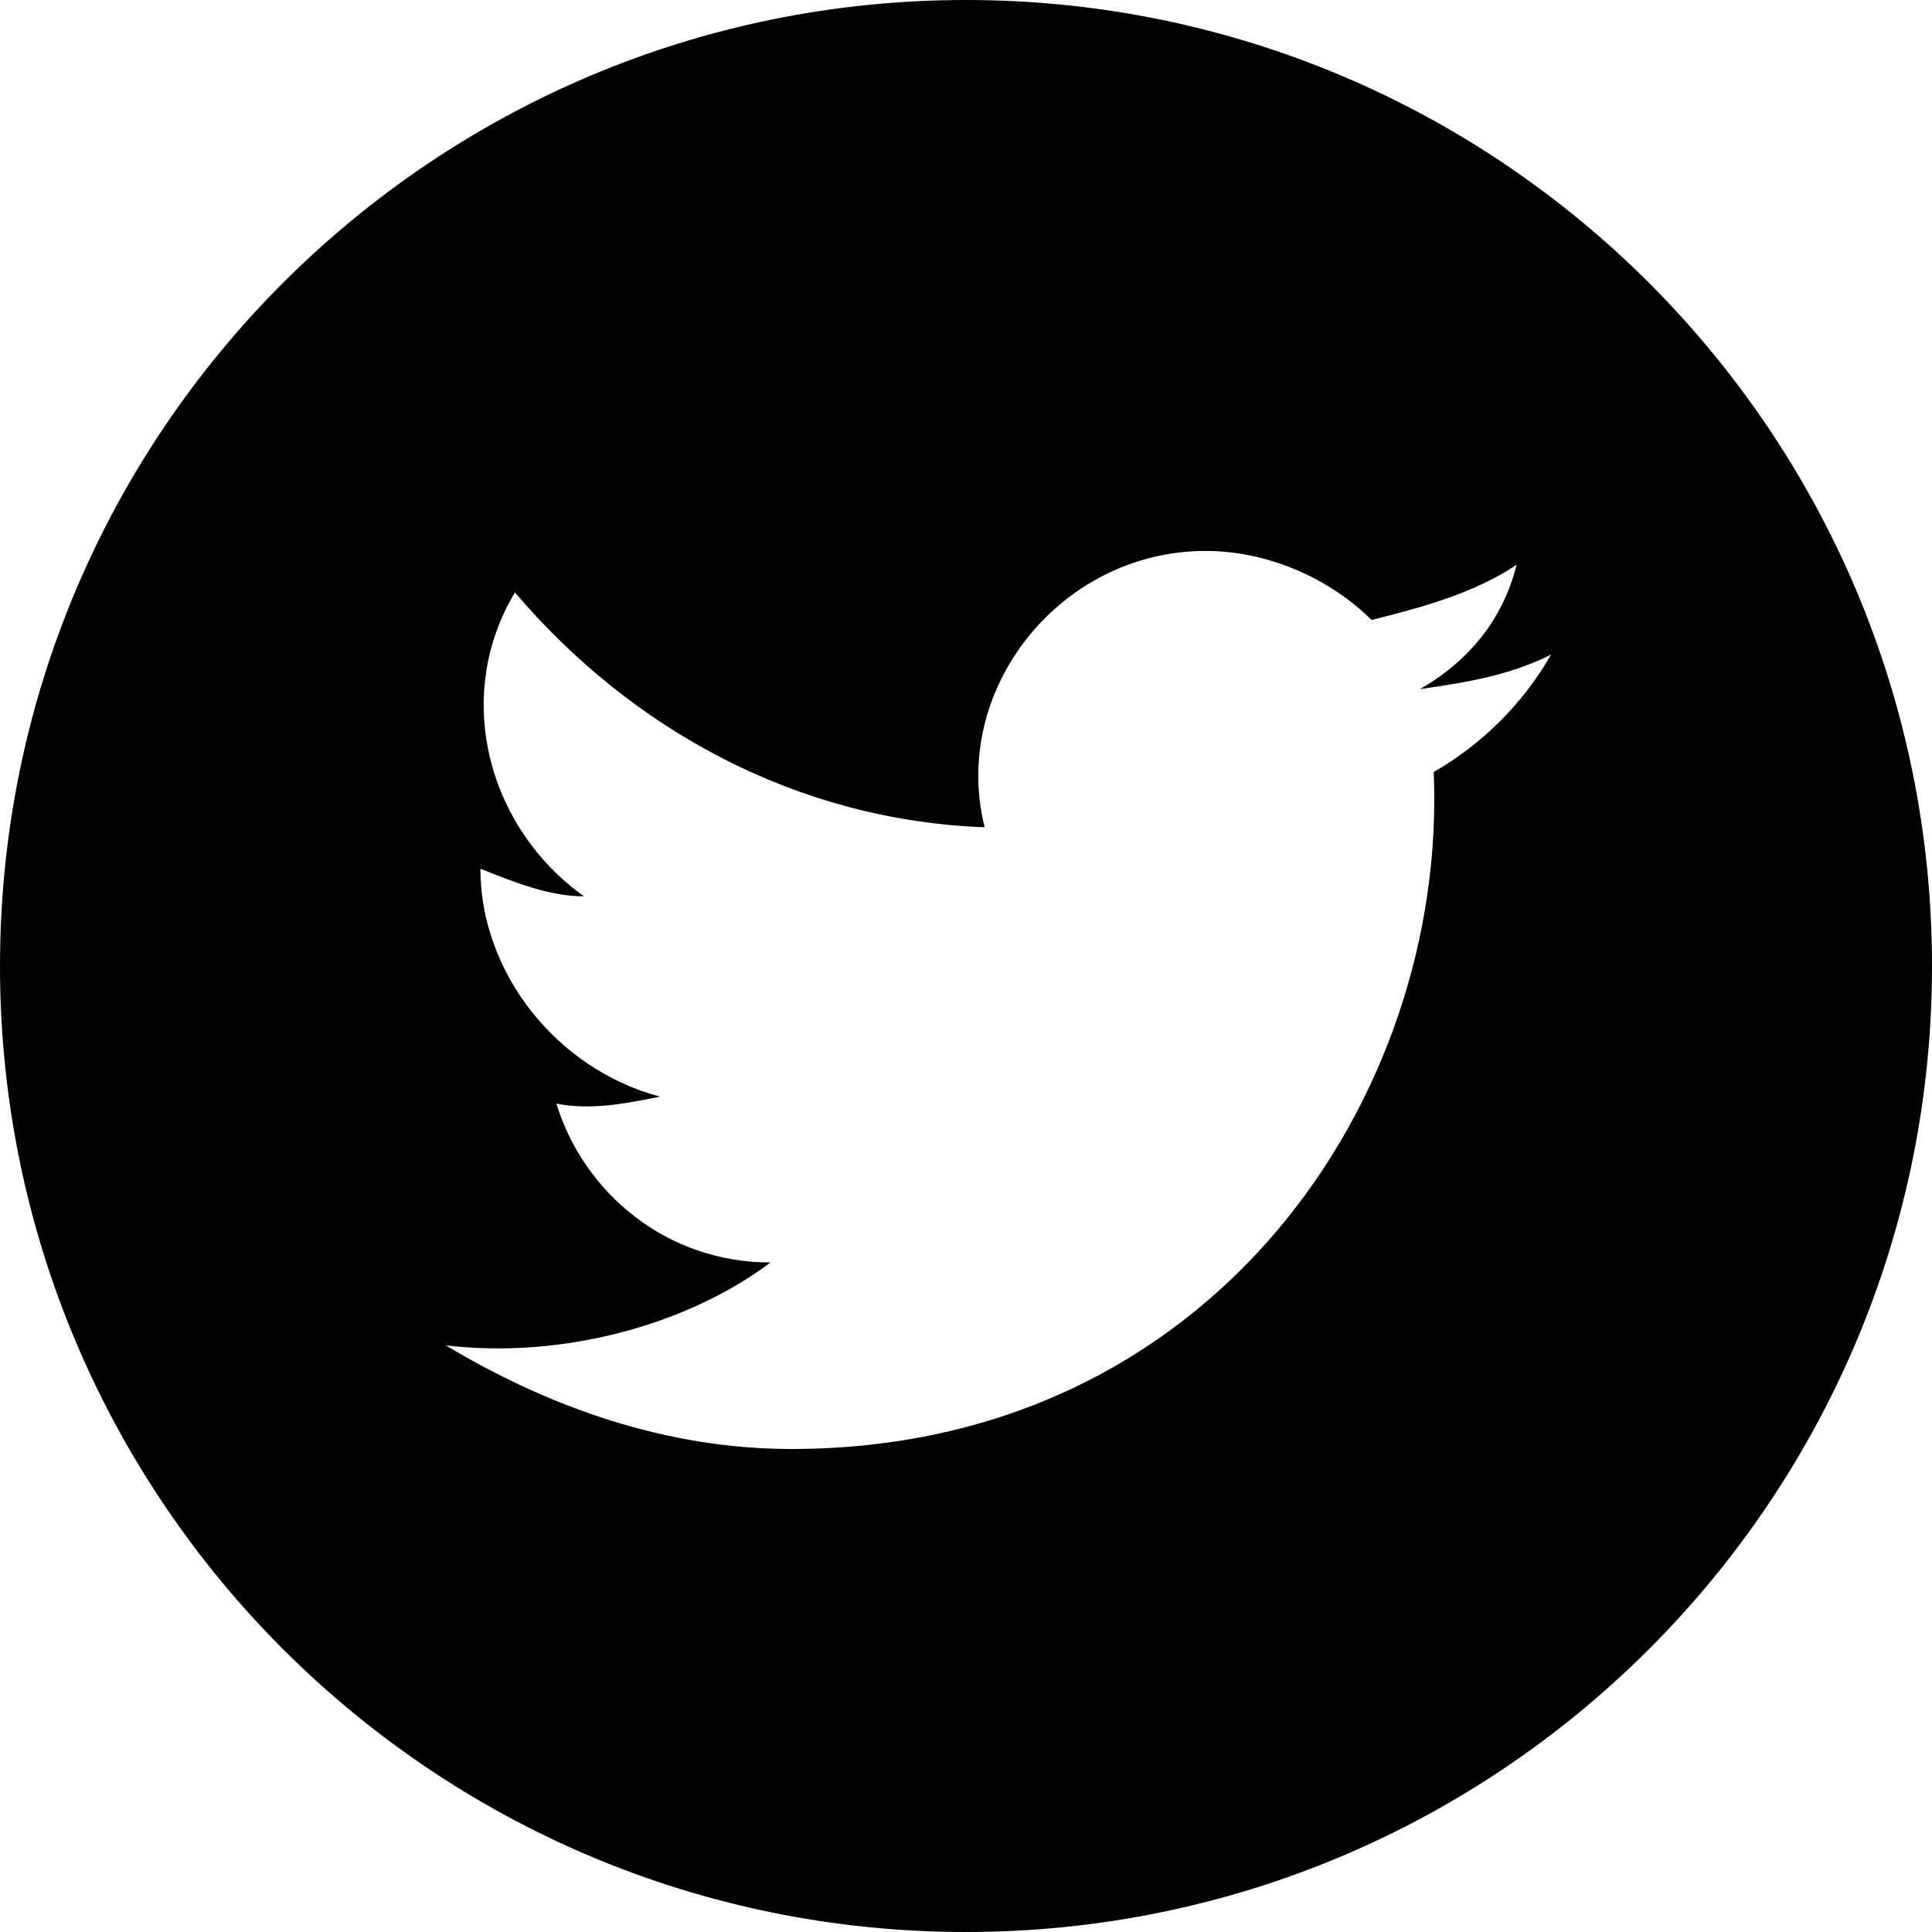
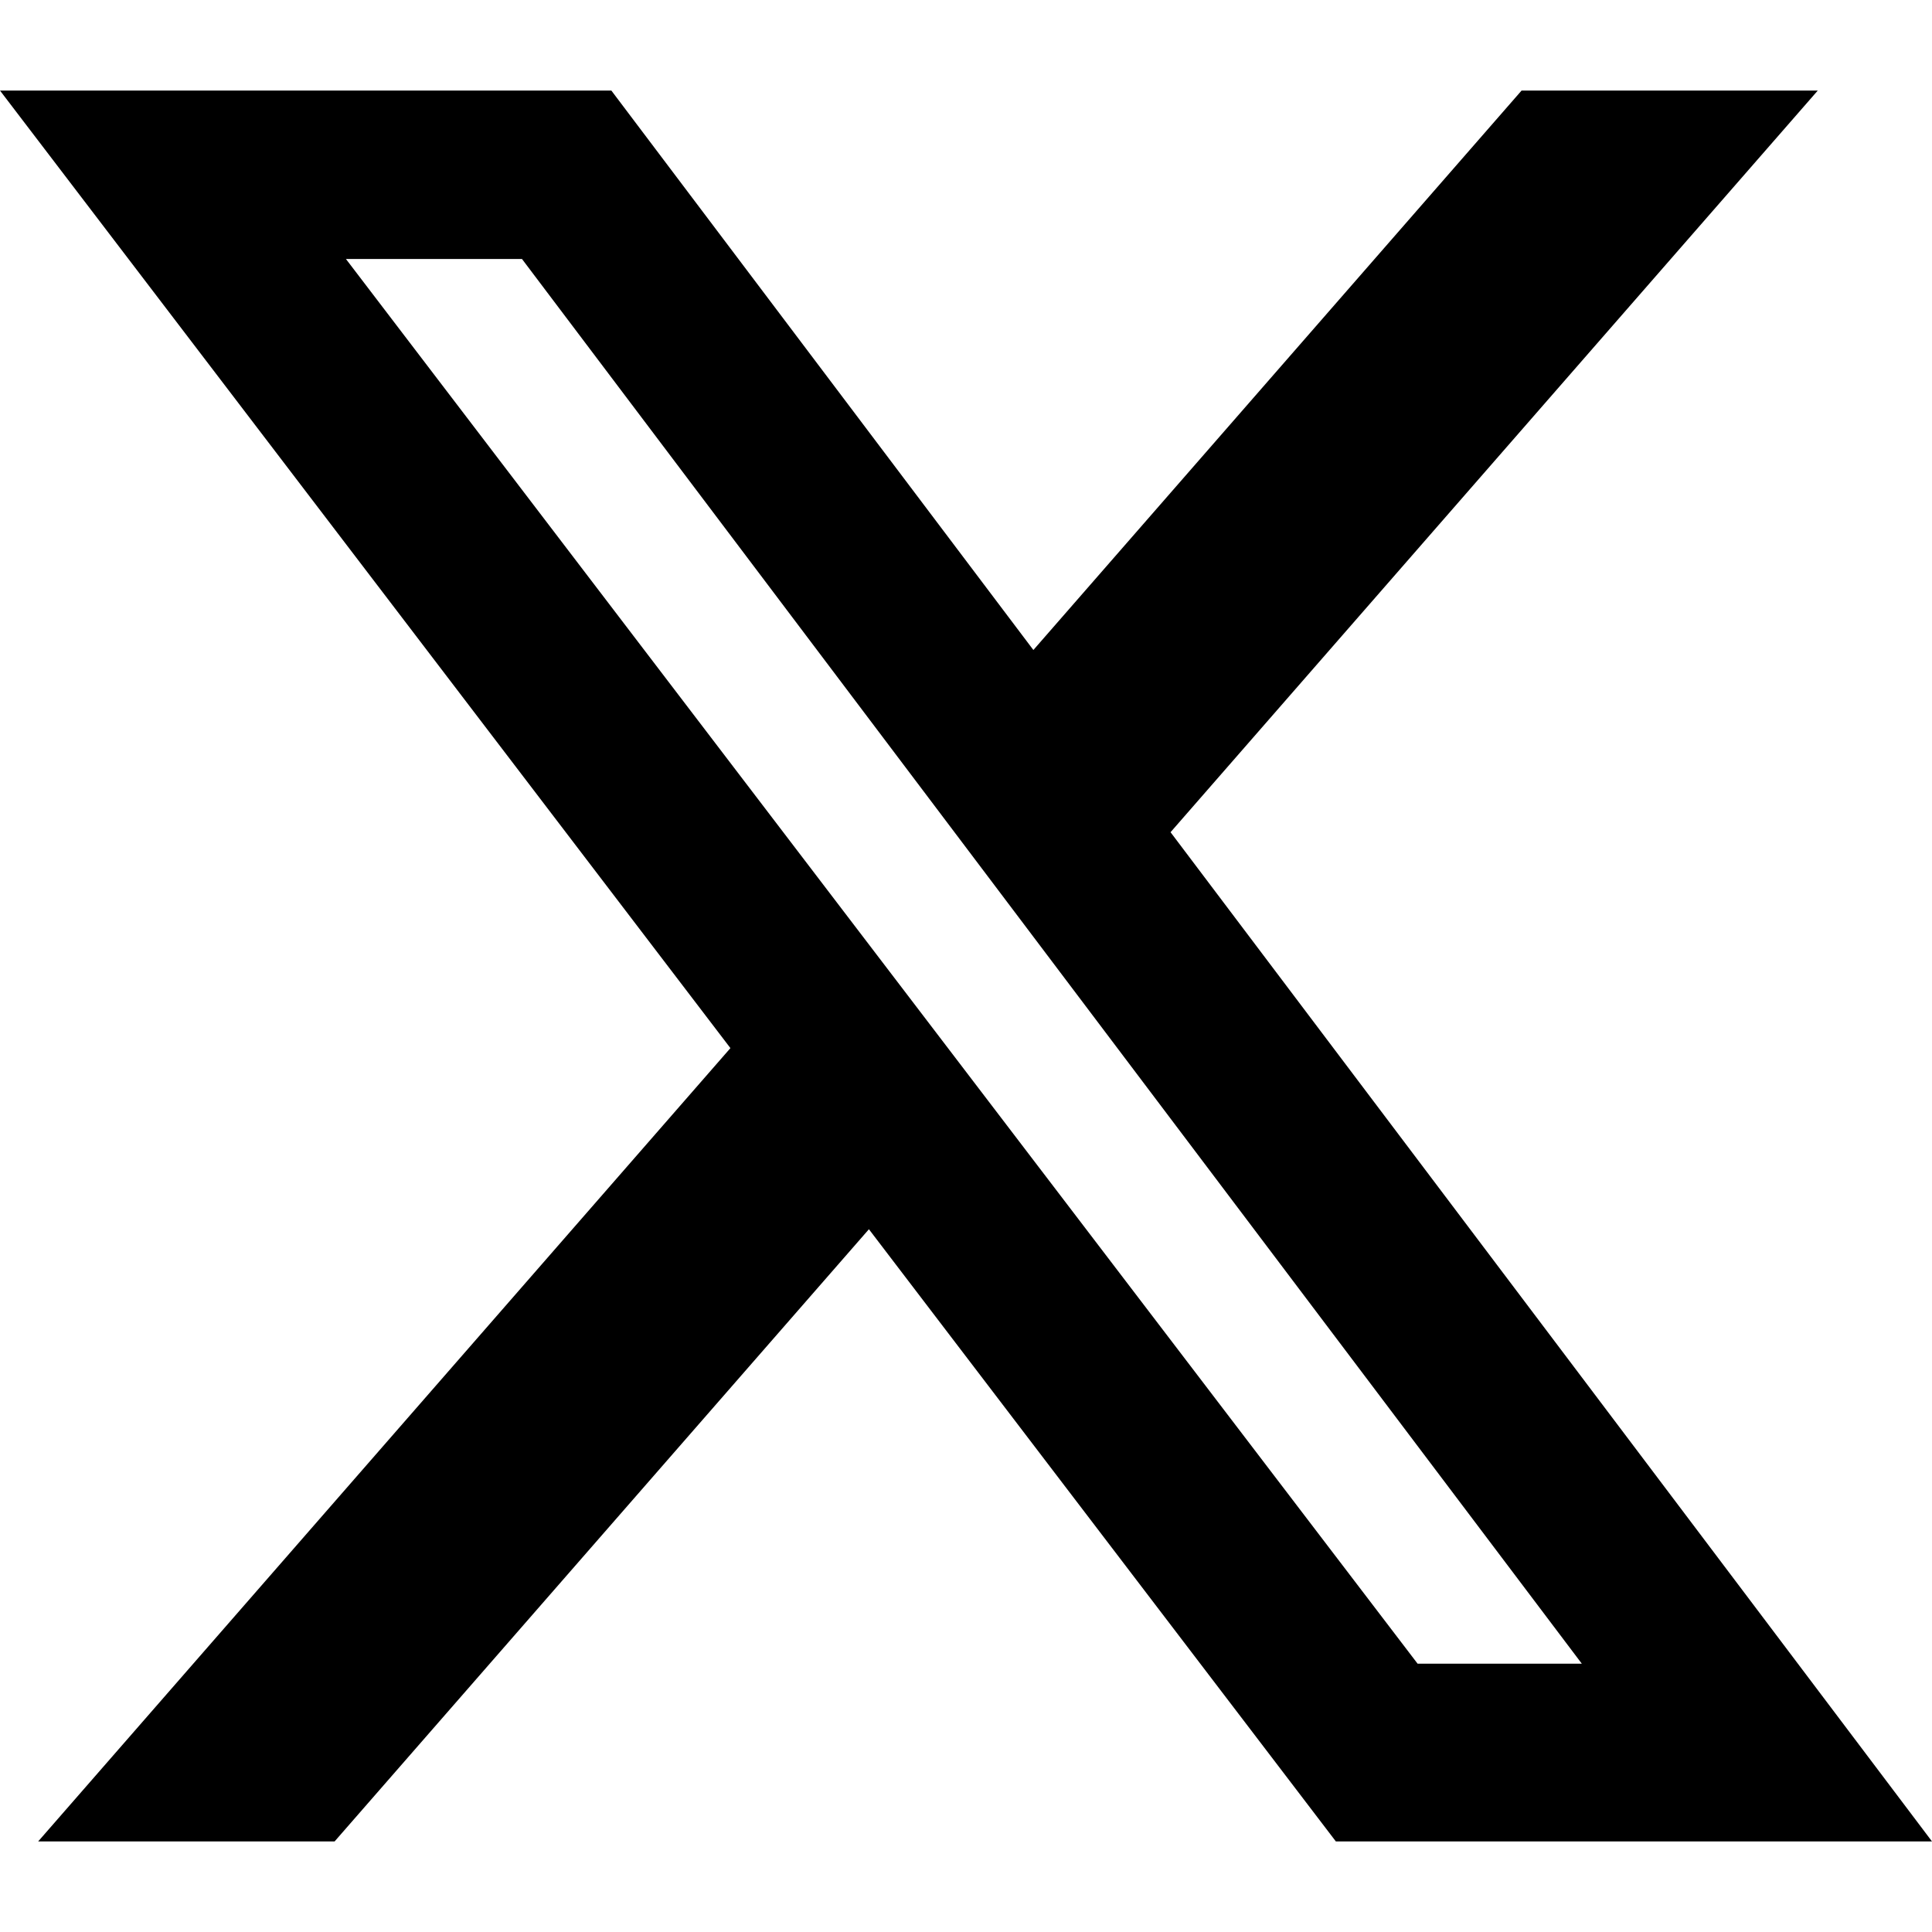
- <svg xmlns="http://www.w3.org/2000/svg" width="32" height="32" viewBox="0 0 32 32" fill="none">
-   <path fill-rule="evenodd" clip-rule="evenodd" d="M32 16C32 24.837 24.837 32 16 32C7.163 32 0 24.837 0 16C0 7.163 7.163 0 16 0C24.837 0 32 7.163 32 16ZM23.518 11.414C24.319 11.299 25.006 11.185 25.692 10.841C25.235 11.642 24.548 12.329 23.747 12.787C23.976 18.164 20.085 24 13.106 24C11.046 24 9.101 23.314 7.385 22.284C9.33 22.512 11.389 21.94 12.762 20.911C11.046 20.911 9.673 19.766 9.215 18.279C9.787 18.393 10.36 18.279 10.932 18.164C9.215 17.707 7.957 16.105 7.957 14.389C8.529 14.617 9.101 14.846 9.673 14.846C8.071 13.702 7.499 11.528 8.529 9.812C10.474 12.1 13.22 13.588 16.309 13.702C15.737 11.414 17.568 9.125 19.971 9.125C21.001 9.125 22.031 9.583 22.717 10.269C23.633 10.04 24.434 9.812 25.12 9.354C24.891 10.269 24.319 10.956 23.518 11.414Z" fill="currentColor" />
+ <svg xmlns="http://www.w3.org/2000/svg" width="16" height="16" fill="currentColor" class="bi bi-twitter-x" viewBox="0 0 16 16">
+   <path d="M12.6.75h2.454l-5.36 6.142L16 15.25h-4.937l-3.867-5.07-4.425 5.07H.316l5.733-6.57L0 .75h5.063l3.495 4.633L12.601.75Zm-.86 13.028h1.36L4.323 2.145H2.865l8.875 11.633Z" />
</svg>
